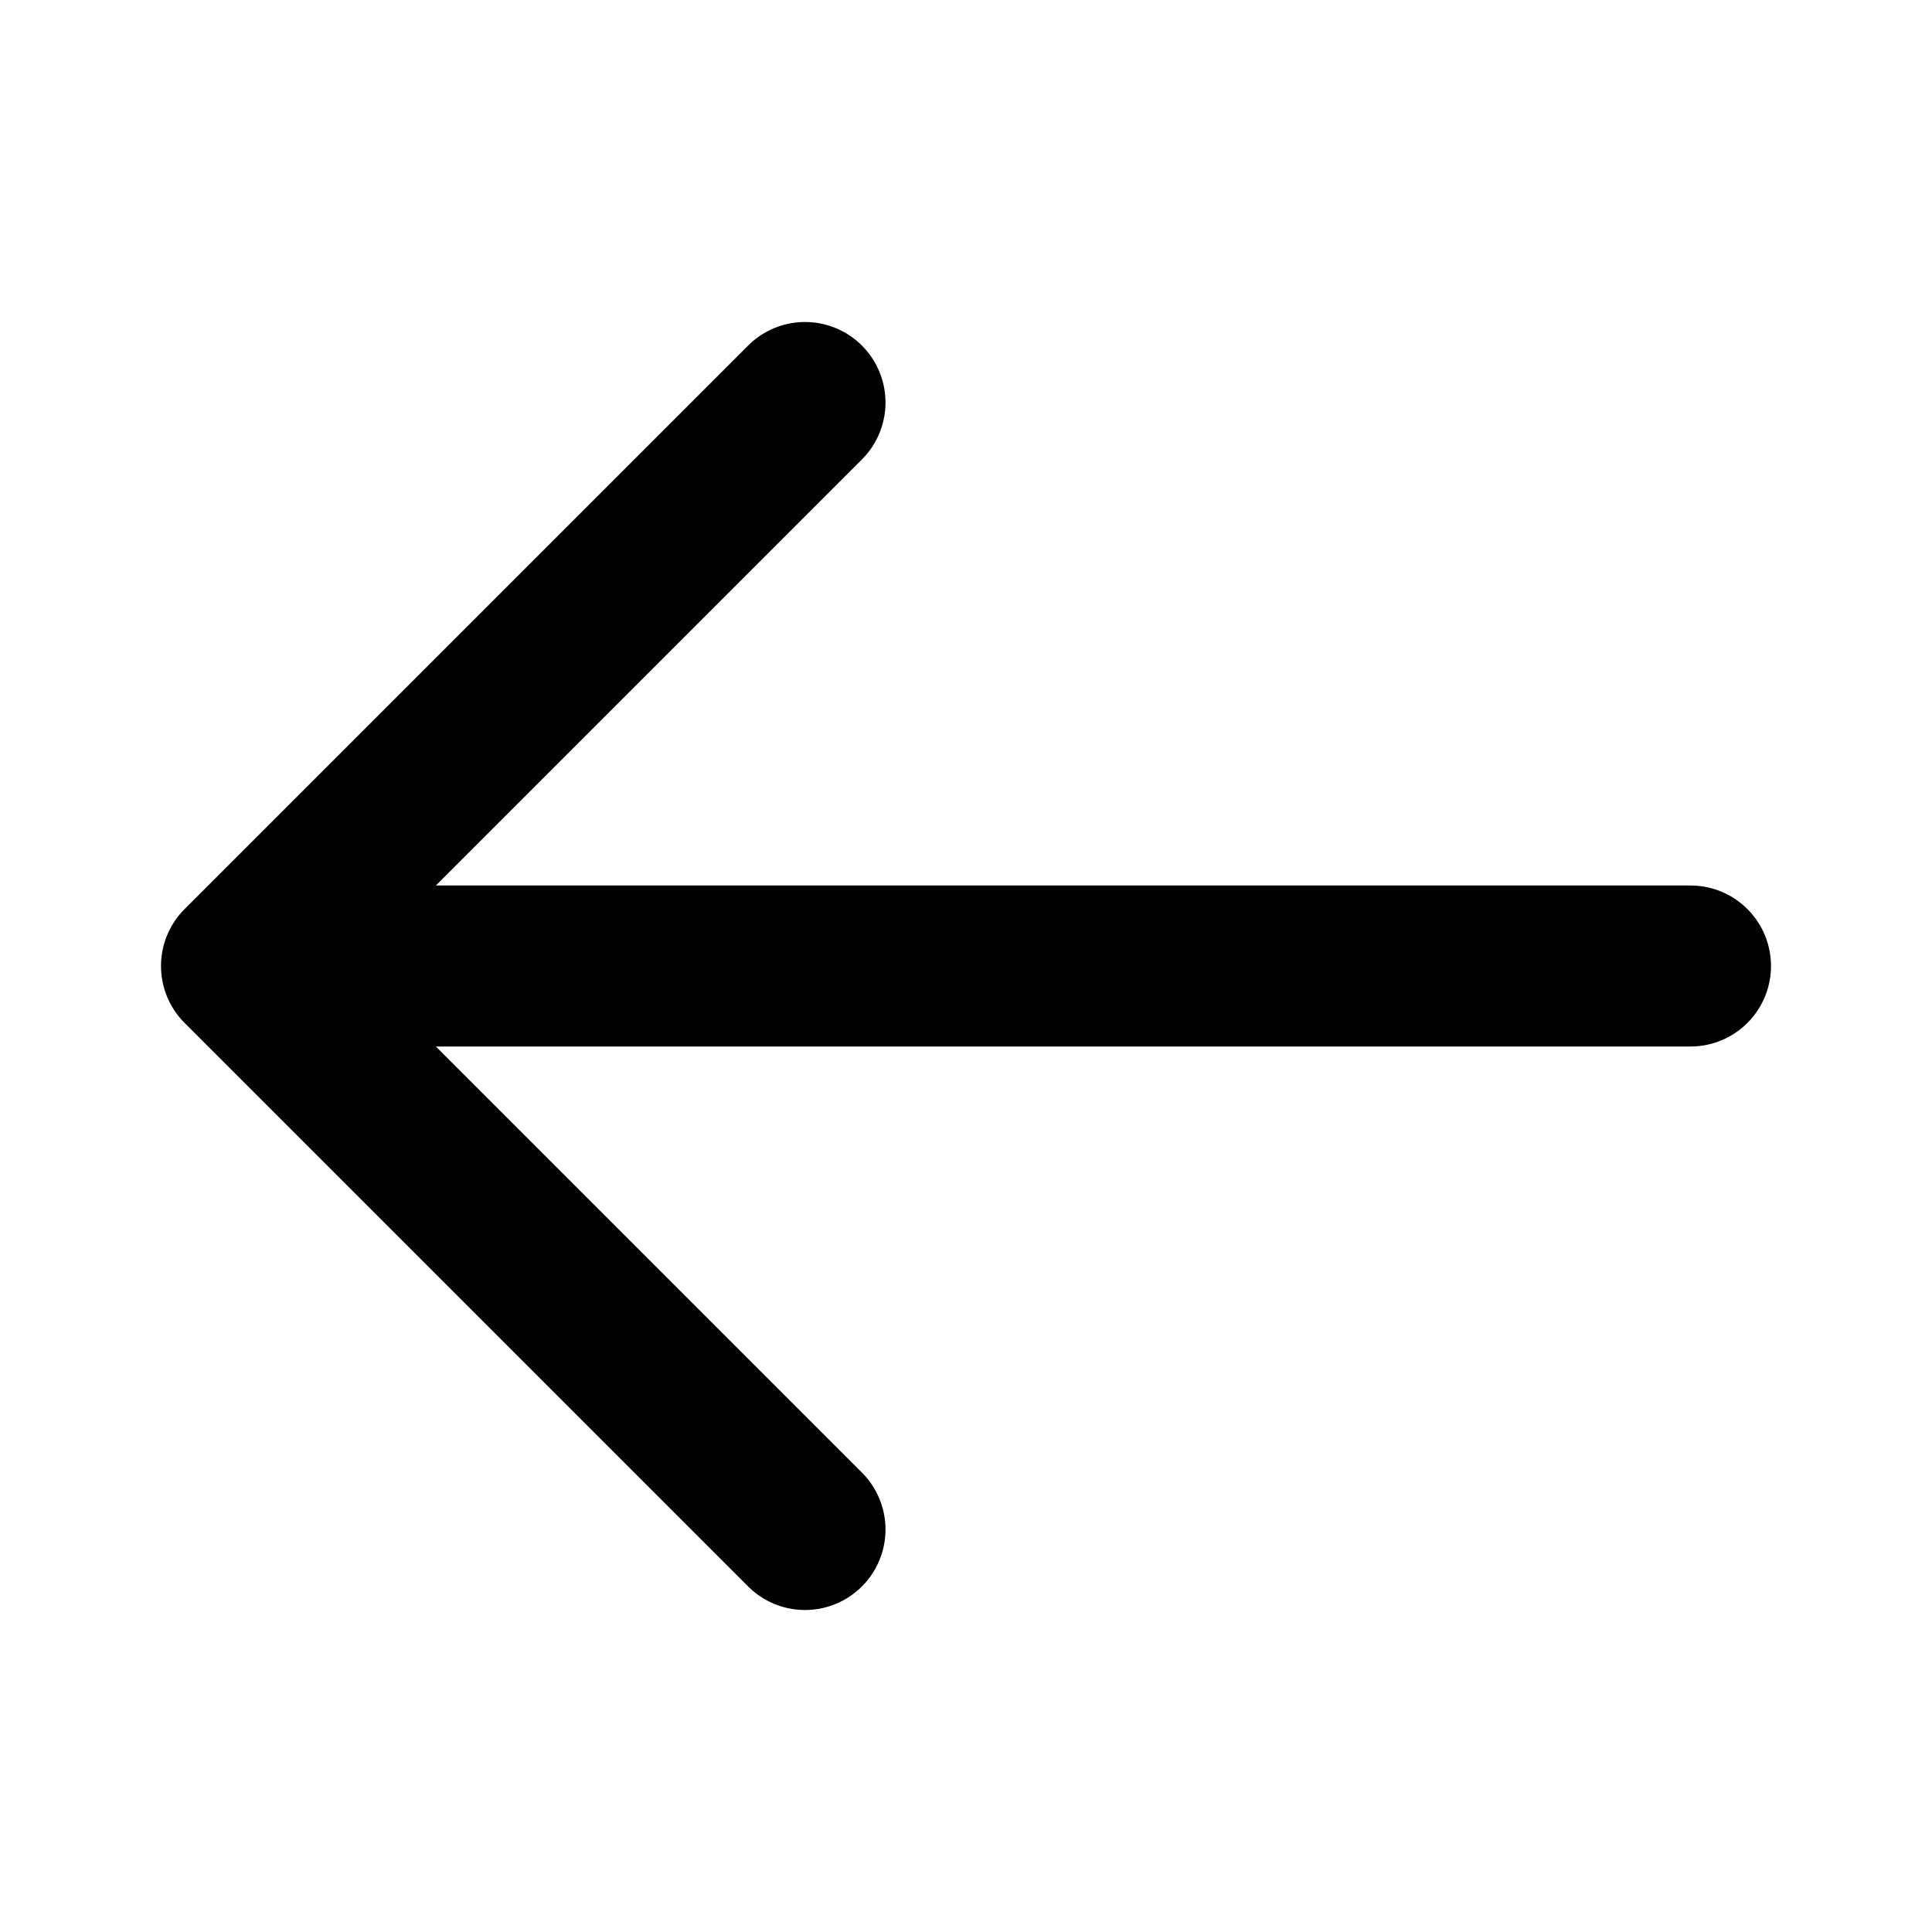
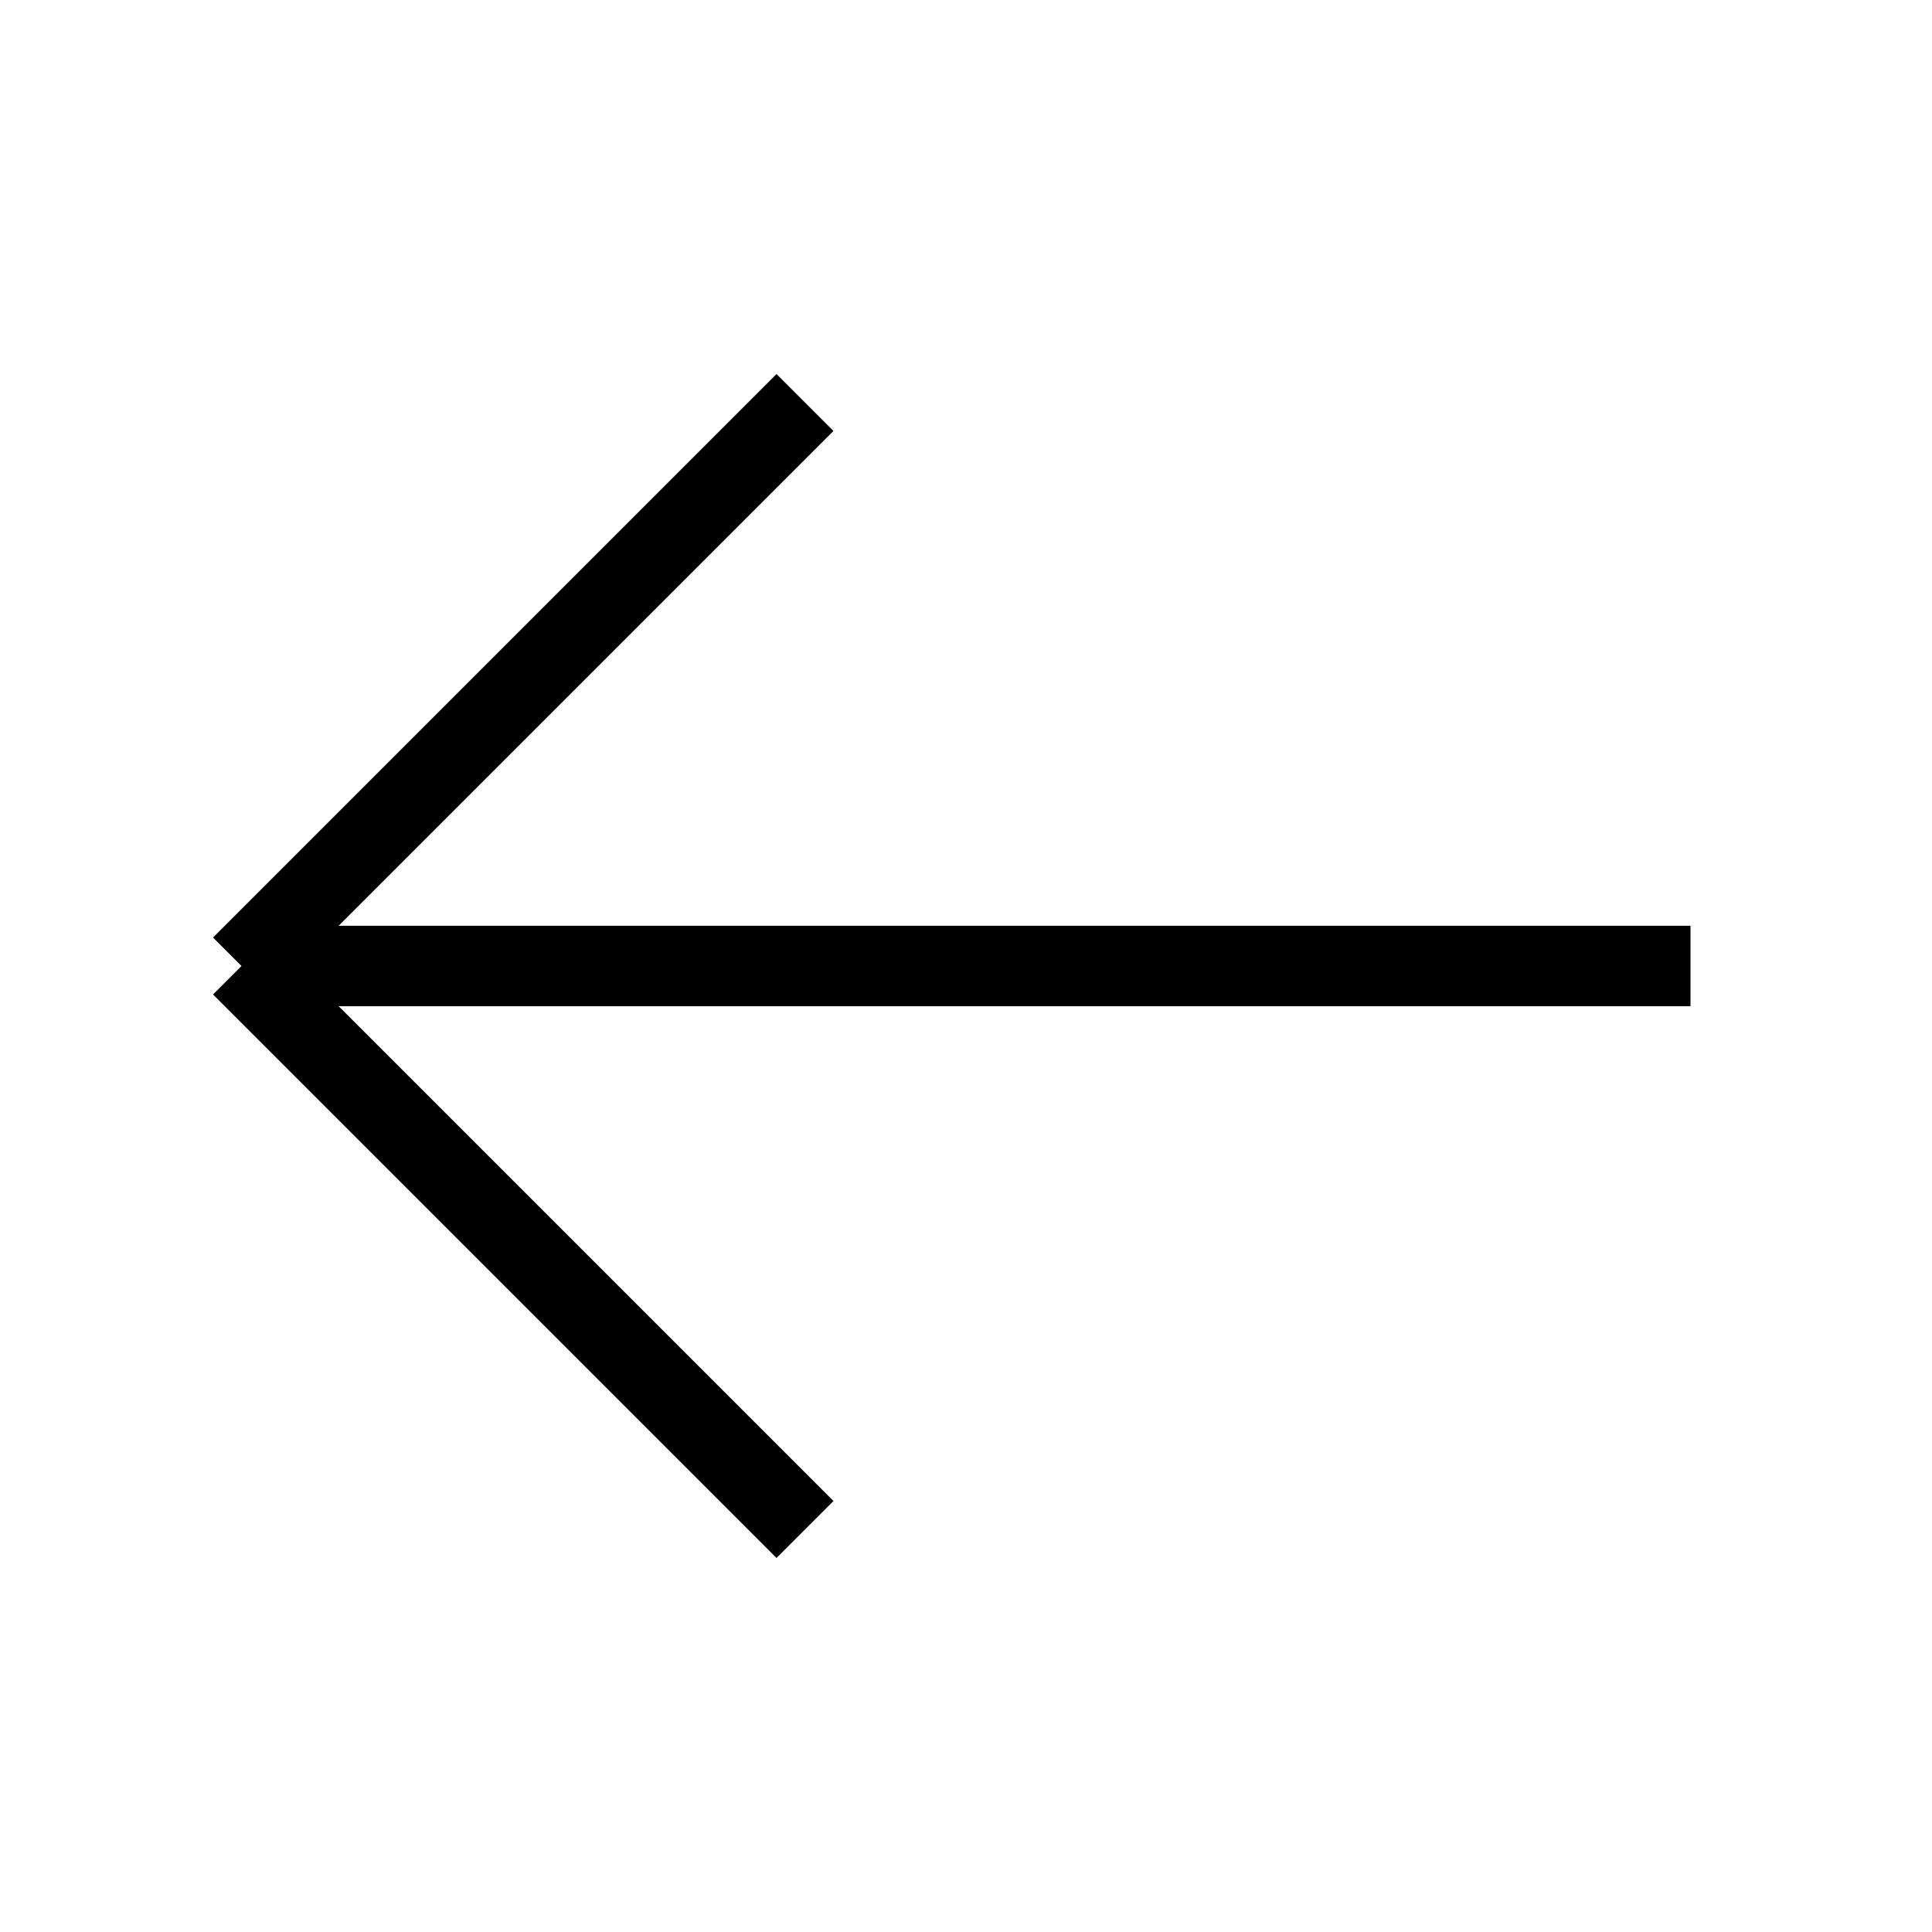
<svg xmlns="http://www.w3.org/2000/svg" class="w-6 h-6" fill="none" stroke="currentColor" viewBox="0 0 24 24">
-   <path stroke-linecap="round" stroke-linejoin="round" stroke-width="2" d="M10 19l-7-7m0 0l7-7m-7 7h18" />
+   <path strokeLinecap="round" strokeLinejoin="round" strokeWidth="2" d="M10 19l-7-7m0 0l7-7m-7 7h18" />
</svg>
